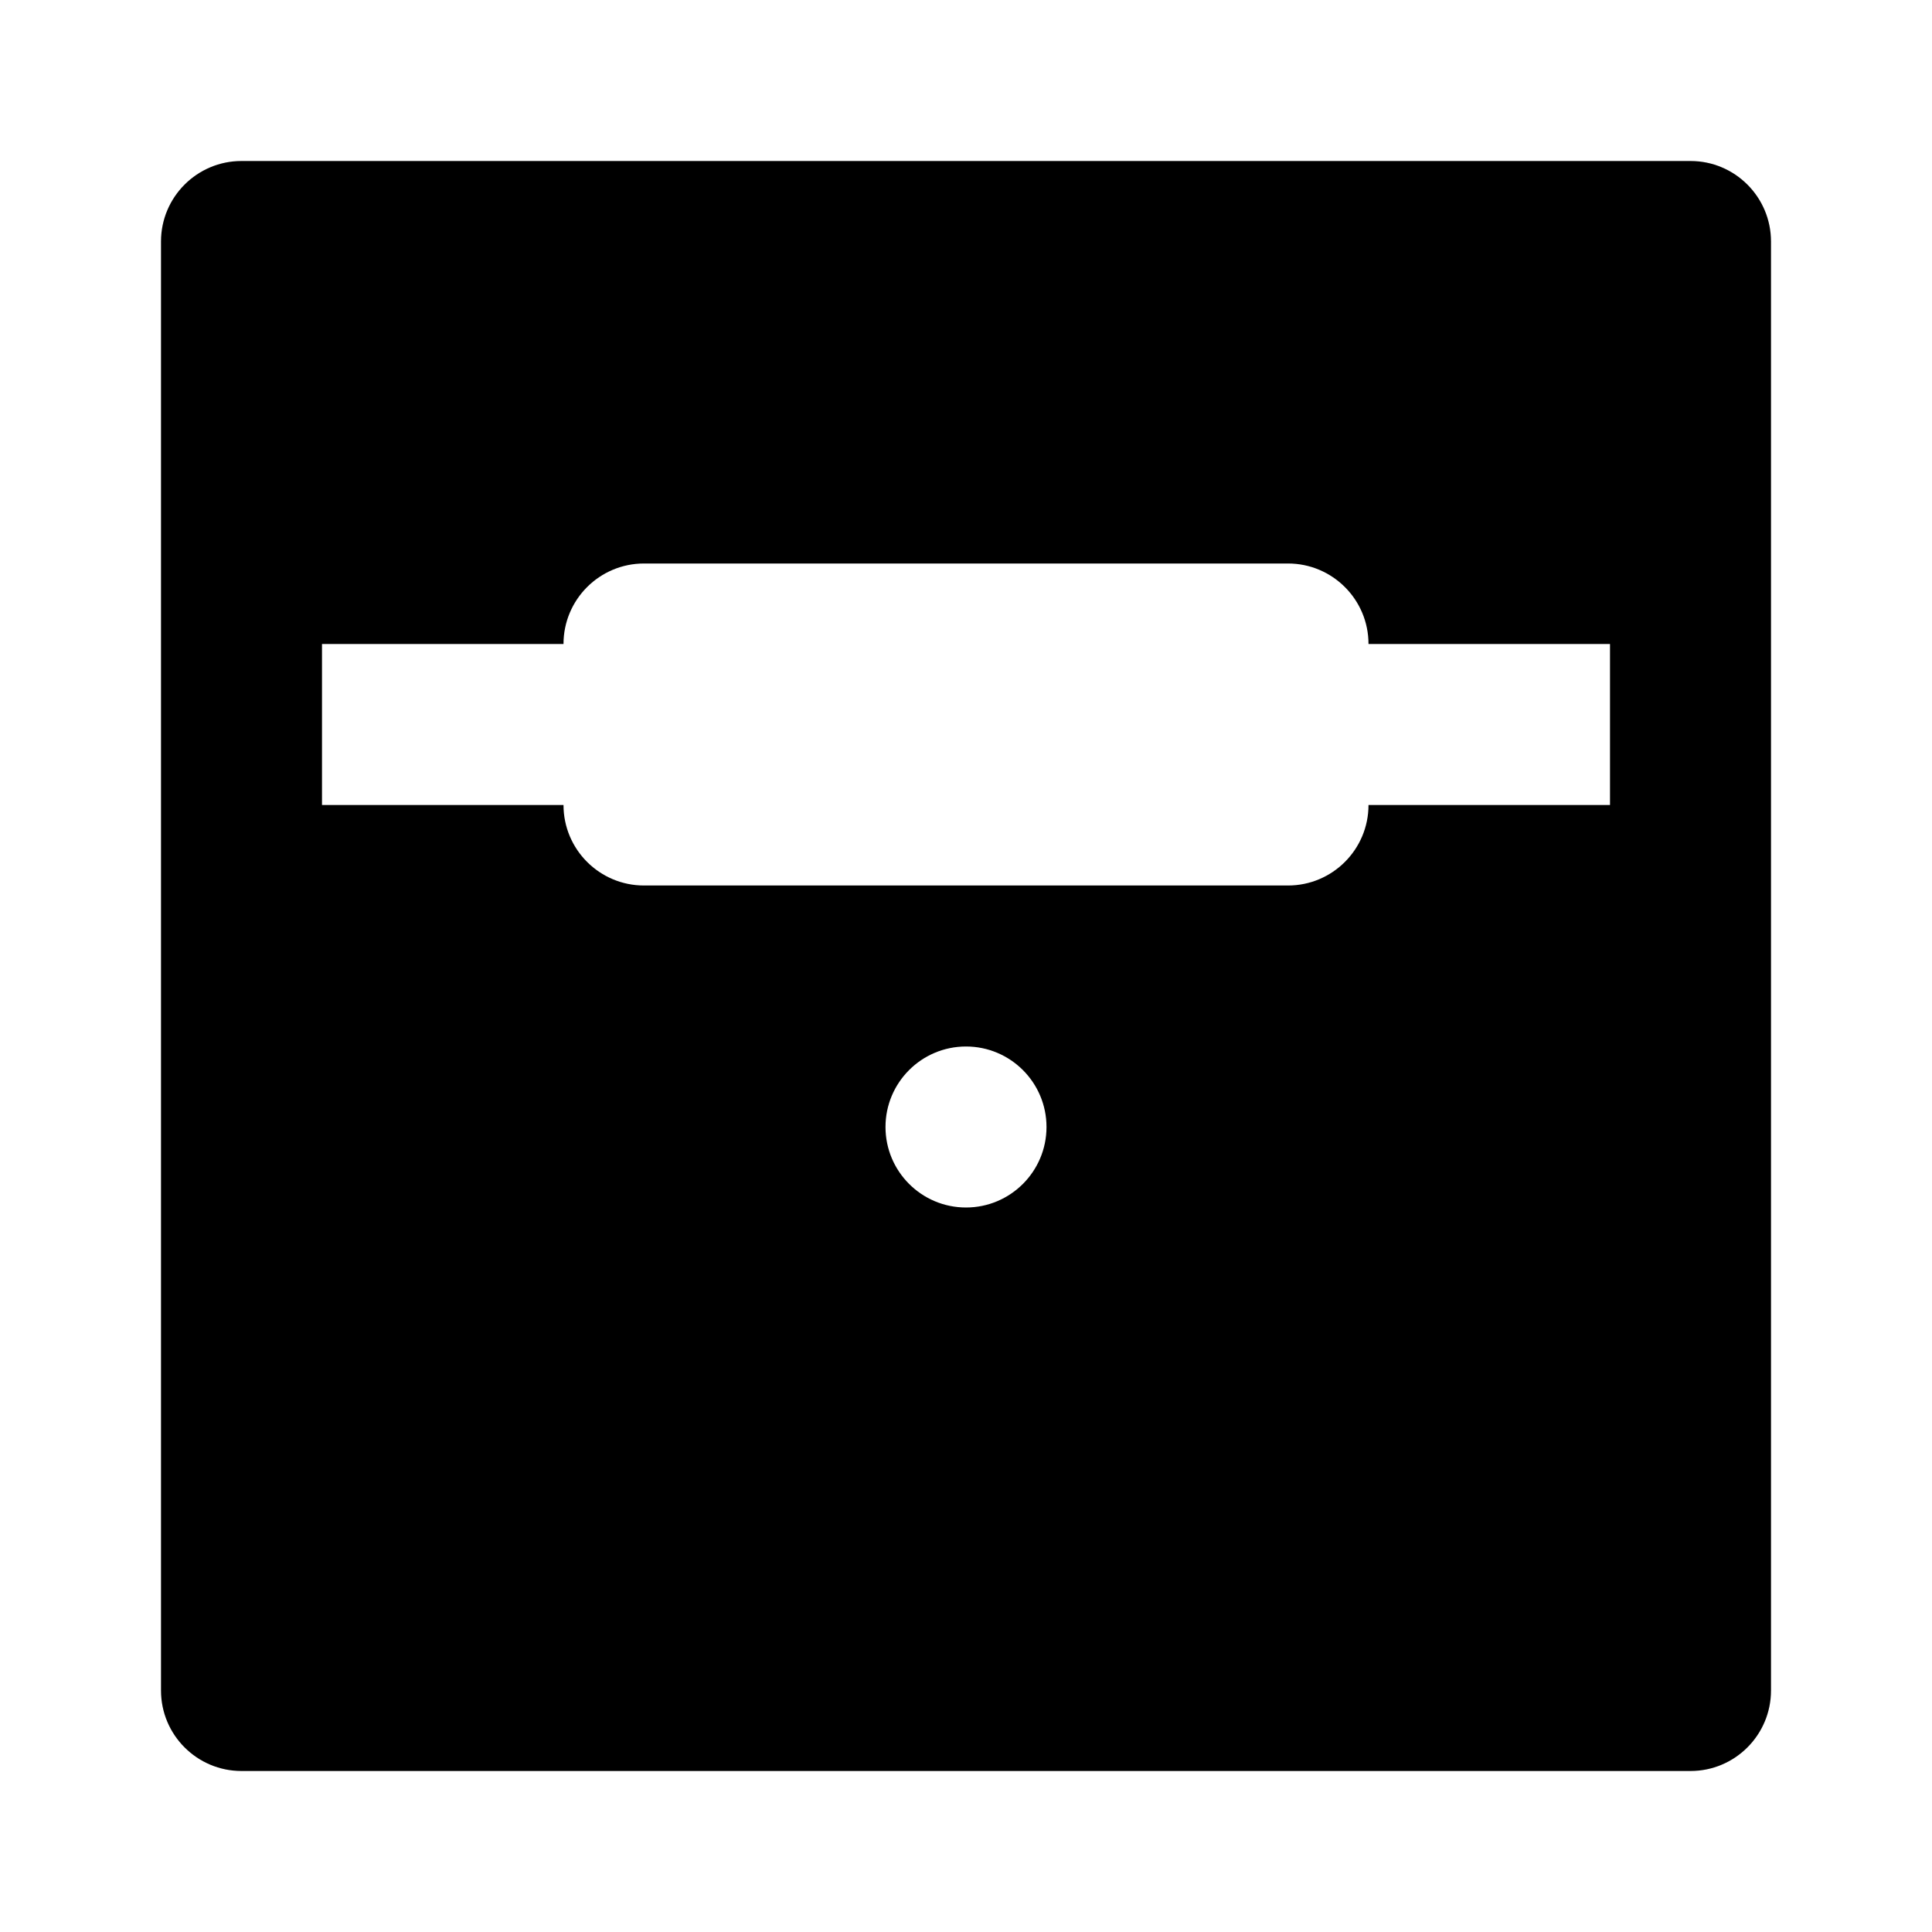
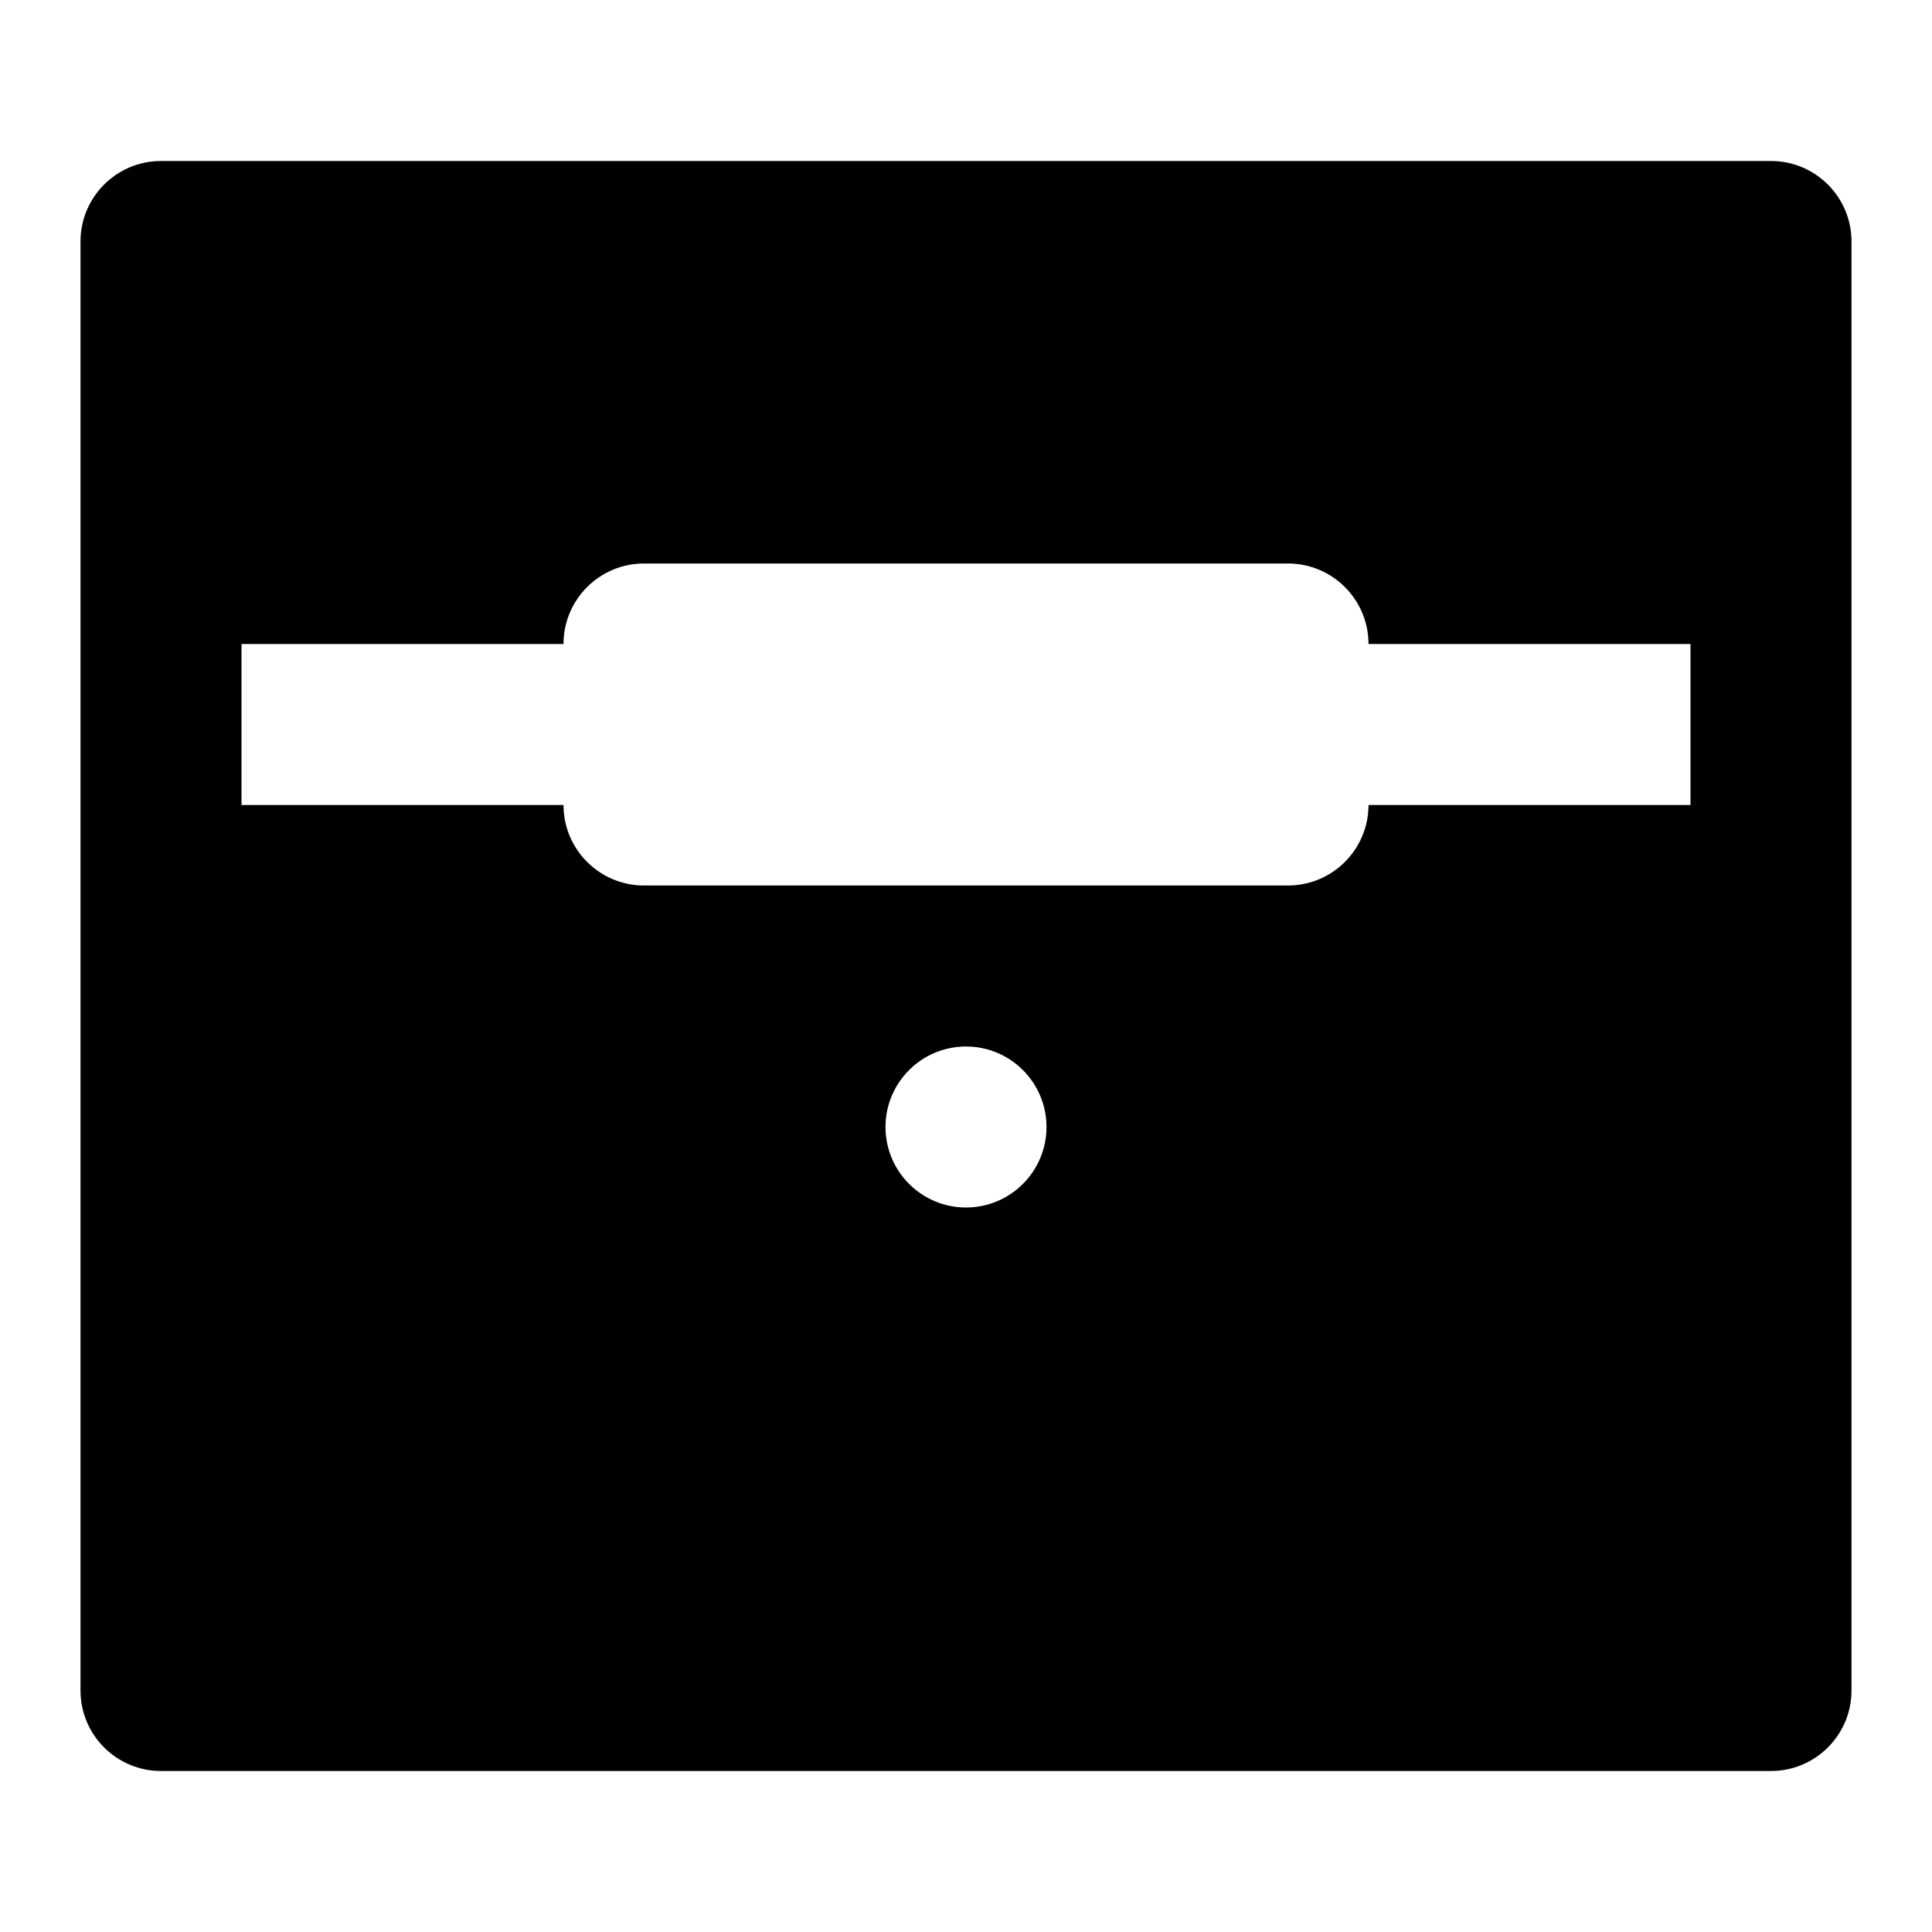
<svg xmlns="http://www.w3.org/2000/svg" width="24" height="24" viewBox="0 0 24 24" fill="none">
-   <path d="M3 2L21 2C21.552 2 22 2.448 22 3L22 21C22 21.552 21.552 22 21 22L3 22C2.448 22 2 21.552 2 21L2 3C2 2.448 2.448 2 3 2ZM4 8L4 10L7 10C7 10.552 7.448 11 8 11L16 11C16.552 11 17 10.552 17 10L20 10L20 8L17 8C17 7.448 16.552 7 16 7L8 7C7.448 7 7 7.448 7 8L4 8ZM13 14C13 13.448 12.552 13 12 13C11.448 13 11 13.448 11 14C11 14.552 11.448 15 12 15C12.552 15 13 14.552 13 14Z" fill="black" />
+   <path d="M2 2L22 2C22.552 2 23 2.448 23 3L23 21C23 21.552 22.552 22 22 22L2 22C1.448 22 1 21.552 1 21L1 3C1 2.448 1.448 2 2 2ZM3 8L3 10L7 10C7 10.552 7.448 11 8 11L16 11C16.552 11 17 10.552 17 10L21 10L21 8L17 8C17 7.448 16.552 7 16 7L8 7C7.448 7 7 7.448 7 8L3 8ZM13 14C13 13.448 12.552 13 12 13C11.448 13 11 13.448 11 14C11 14.552 11.448 15 12 15C12.552 15 13 14.552 13 14Z" fill="black" />
</svg>
